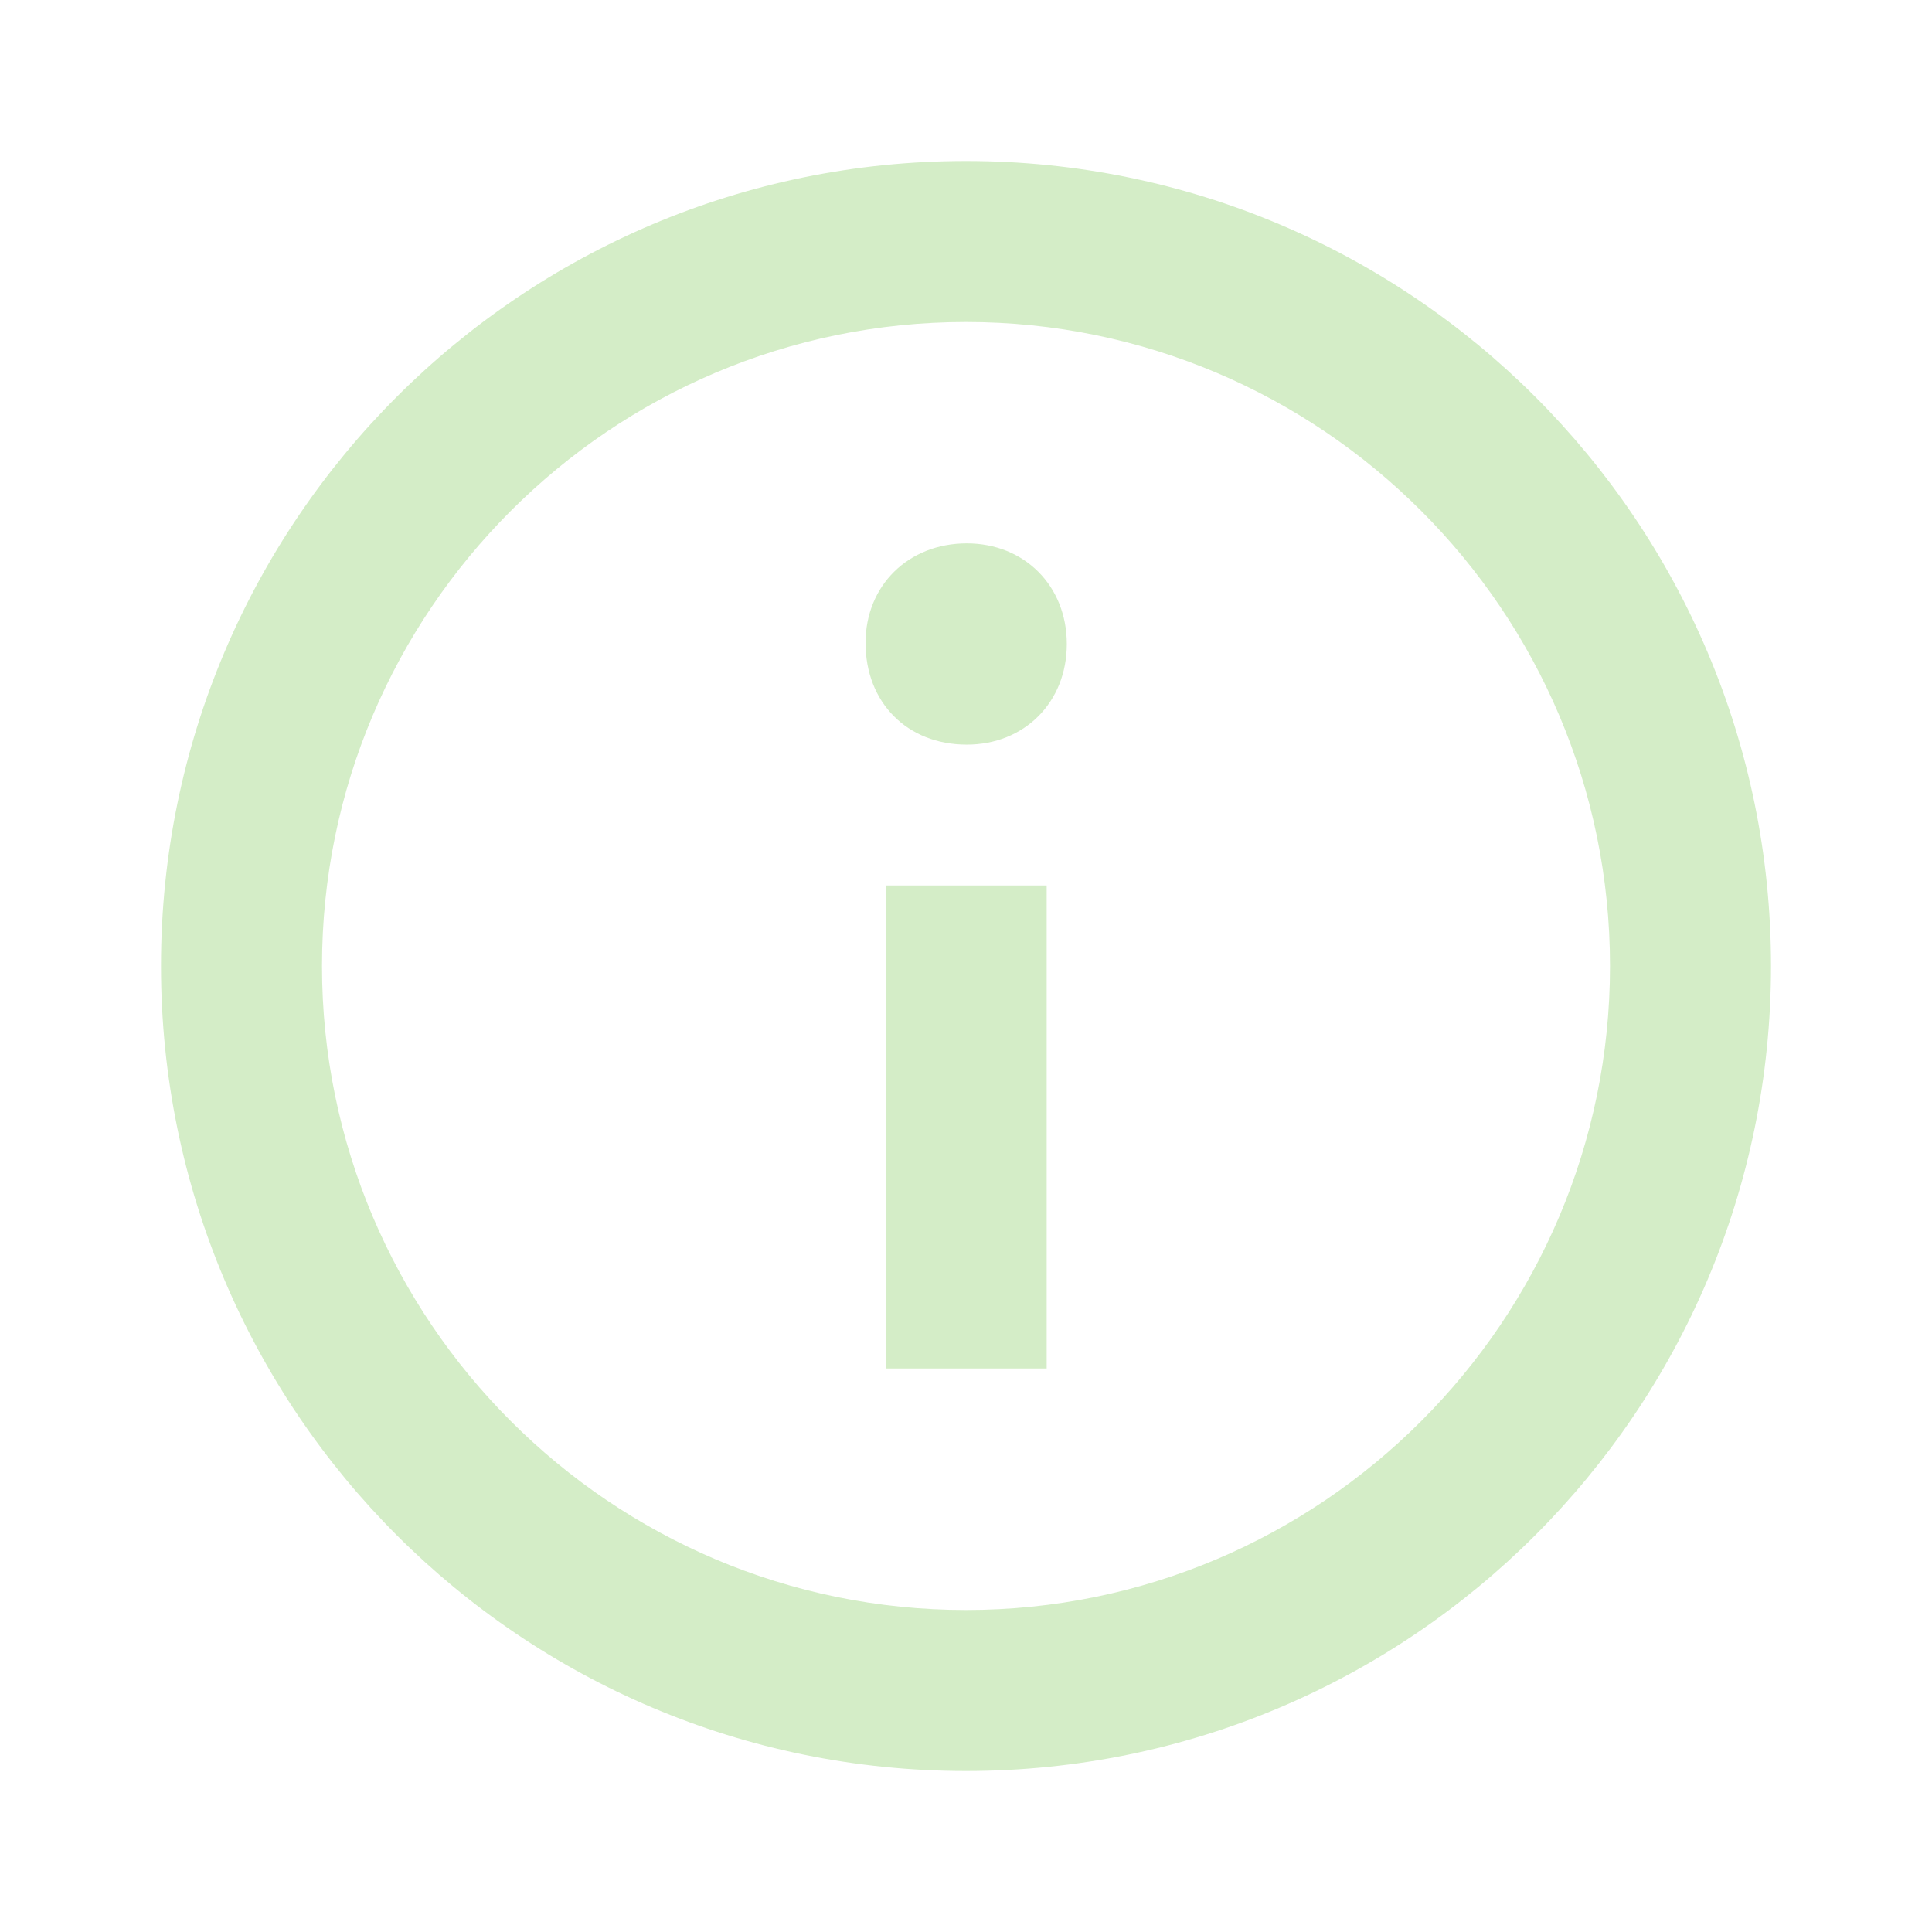
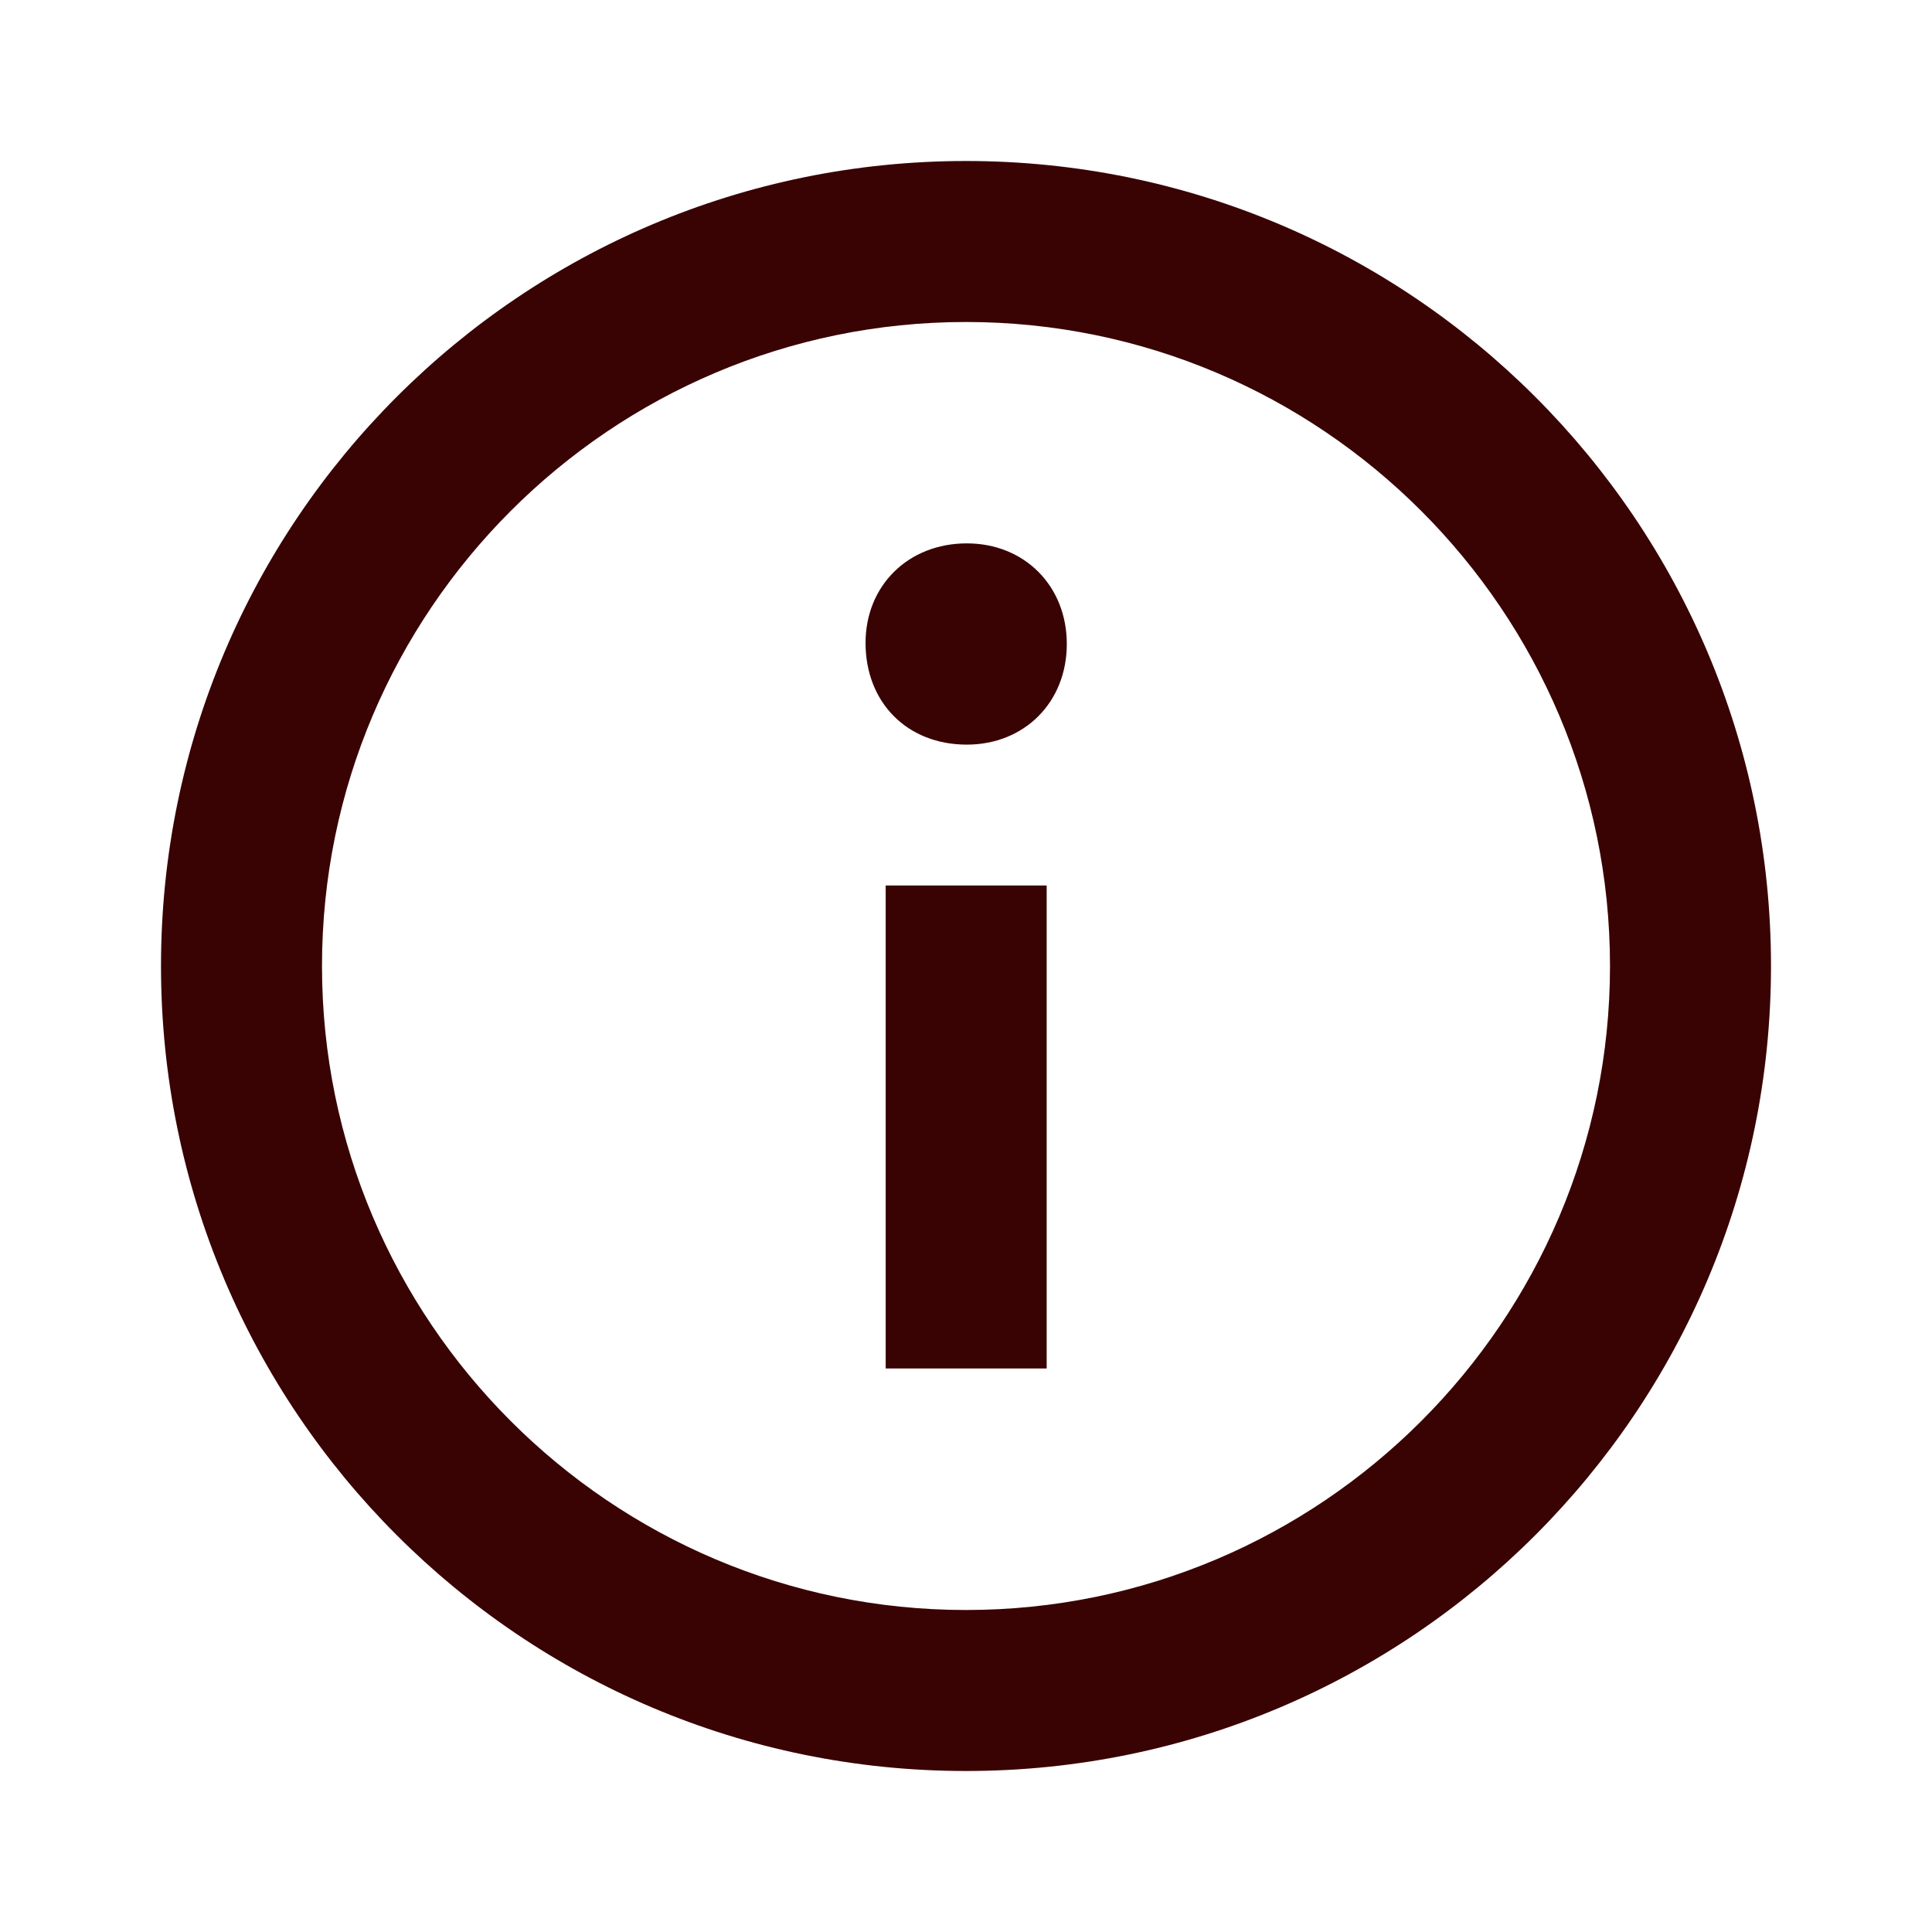
- <svg xmlns="http://www.w3.org/2000/svg" viewBox="0 0 512 512" version="1.1" fill="" stroke="">
+ <svg xmlns="http://www.w3.org/2000/svg" viewBox="0 0 512 512" version="1.1" fill="#390303" stroke="">
  <g id="SVGRepo_bgCarrier" stroke-width="0" />
  <g id="SVGRepo_tracerCarrier" stroke-linecap="round" stroke-linejoin="round" />
  <g id="SVGRepo_iconCarrier">
    <g id="Page-1" stroke="none" stroke-width="1" fill="none" fill-rule="evenodd">
-       <g id="about-white" fill="#d4edc7" transform="translate(42.66667, 42.66667)">
+       <g id="about-white" fill="#390303" transform="translate(42.66667, 42.66667)">
        <path d="M213.333,3.55271368e-14 C95.513,3.55271368e-14 3.55271368e-14,95.512 3.55271368e-14,213.333 C3.55271368e-14,331.154 95.513,426.667 213.333,426.667 C331.155,426.667 426.667,331.154 426.667,213.333 C426.667,95.512 331.155,3.55271368e-14 213.333,3.55271368e-14 Z M213.333,384 C119.228,384 42.667,307.439 42.667,213.333 C42.667,119.228 119.228,42.667 213.333,42.667 C307.44,42.667 384,119.228 384,213.333 C384,307.439 307.44,384 213.333,384 Z M240.047,128 C240.047,143.468 228.785,154.667 213.55,154.667 C197.699,154.667 186.713,143.468 186.713,127.704 C186.713,112.554 197.996,101.333 213.55,101.333 C228.785,101.333 240.047,112.554 240.047,128 Z M192.047,192 L234.713,192 L234.713,320 L192.047,320 L192.047,192 Z" id="Shape"> </path>
      </g>
    </g>
  </g>
</svg>
